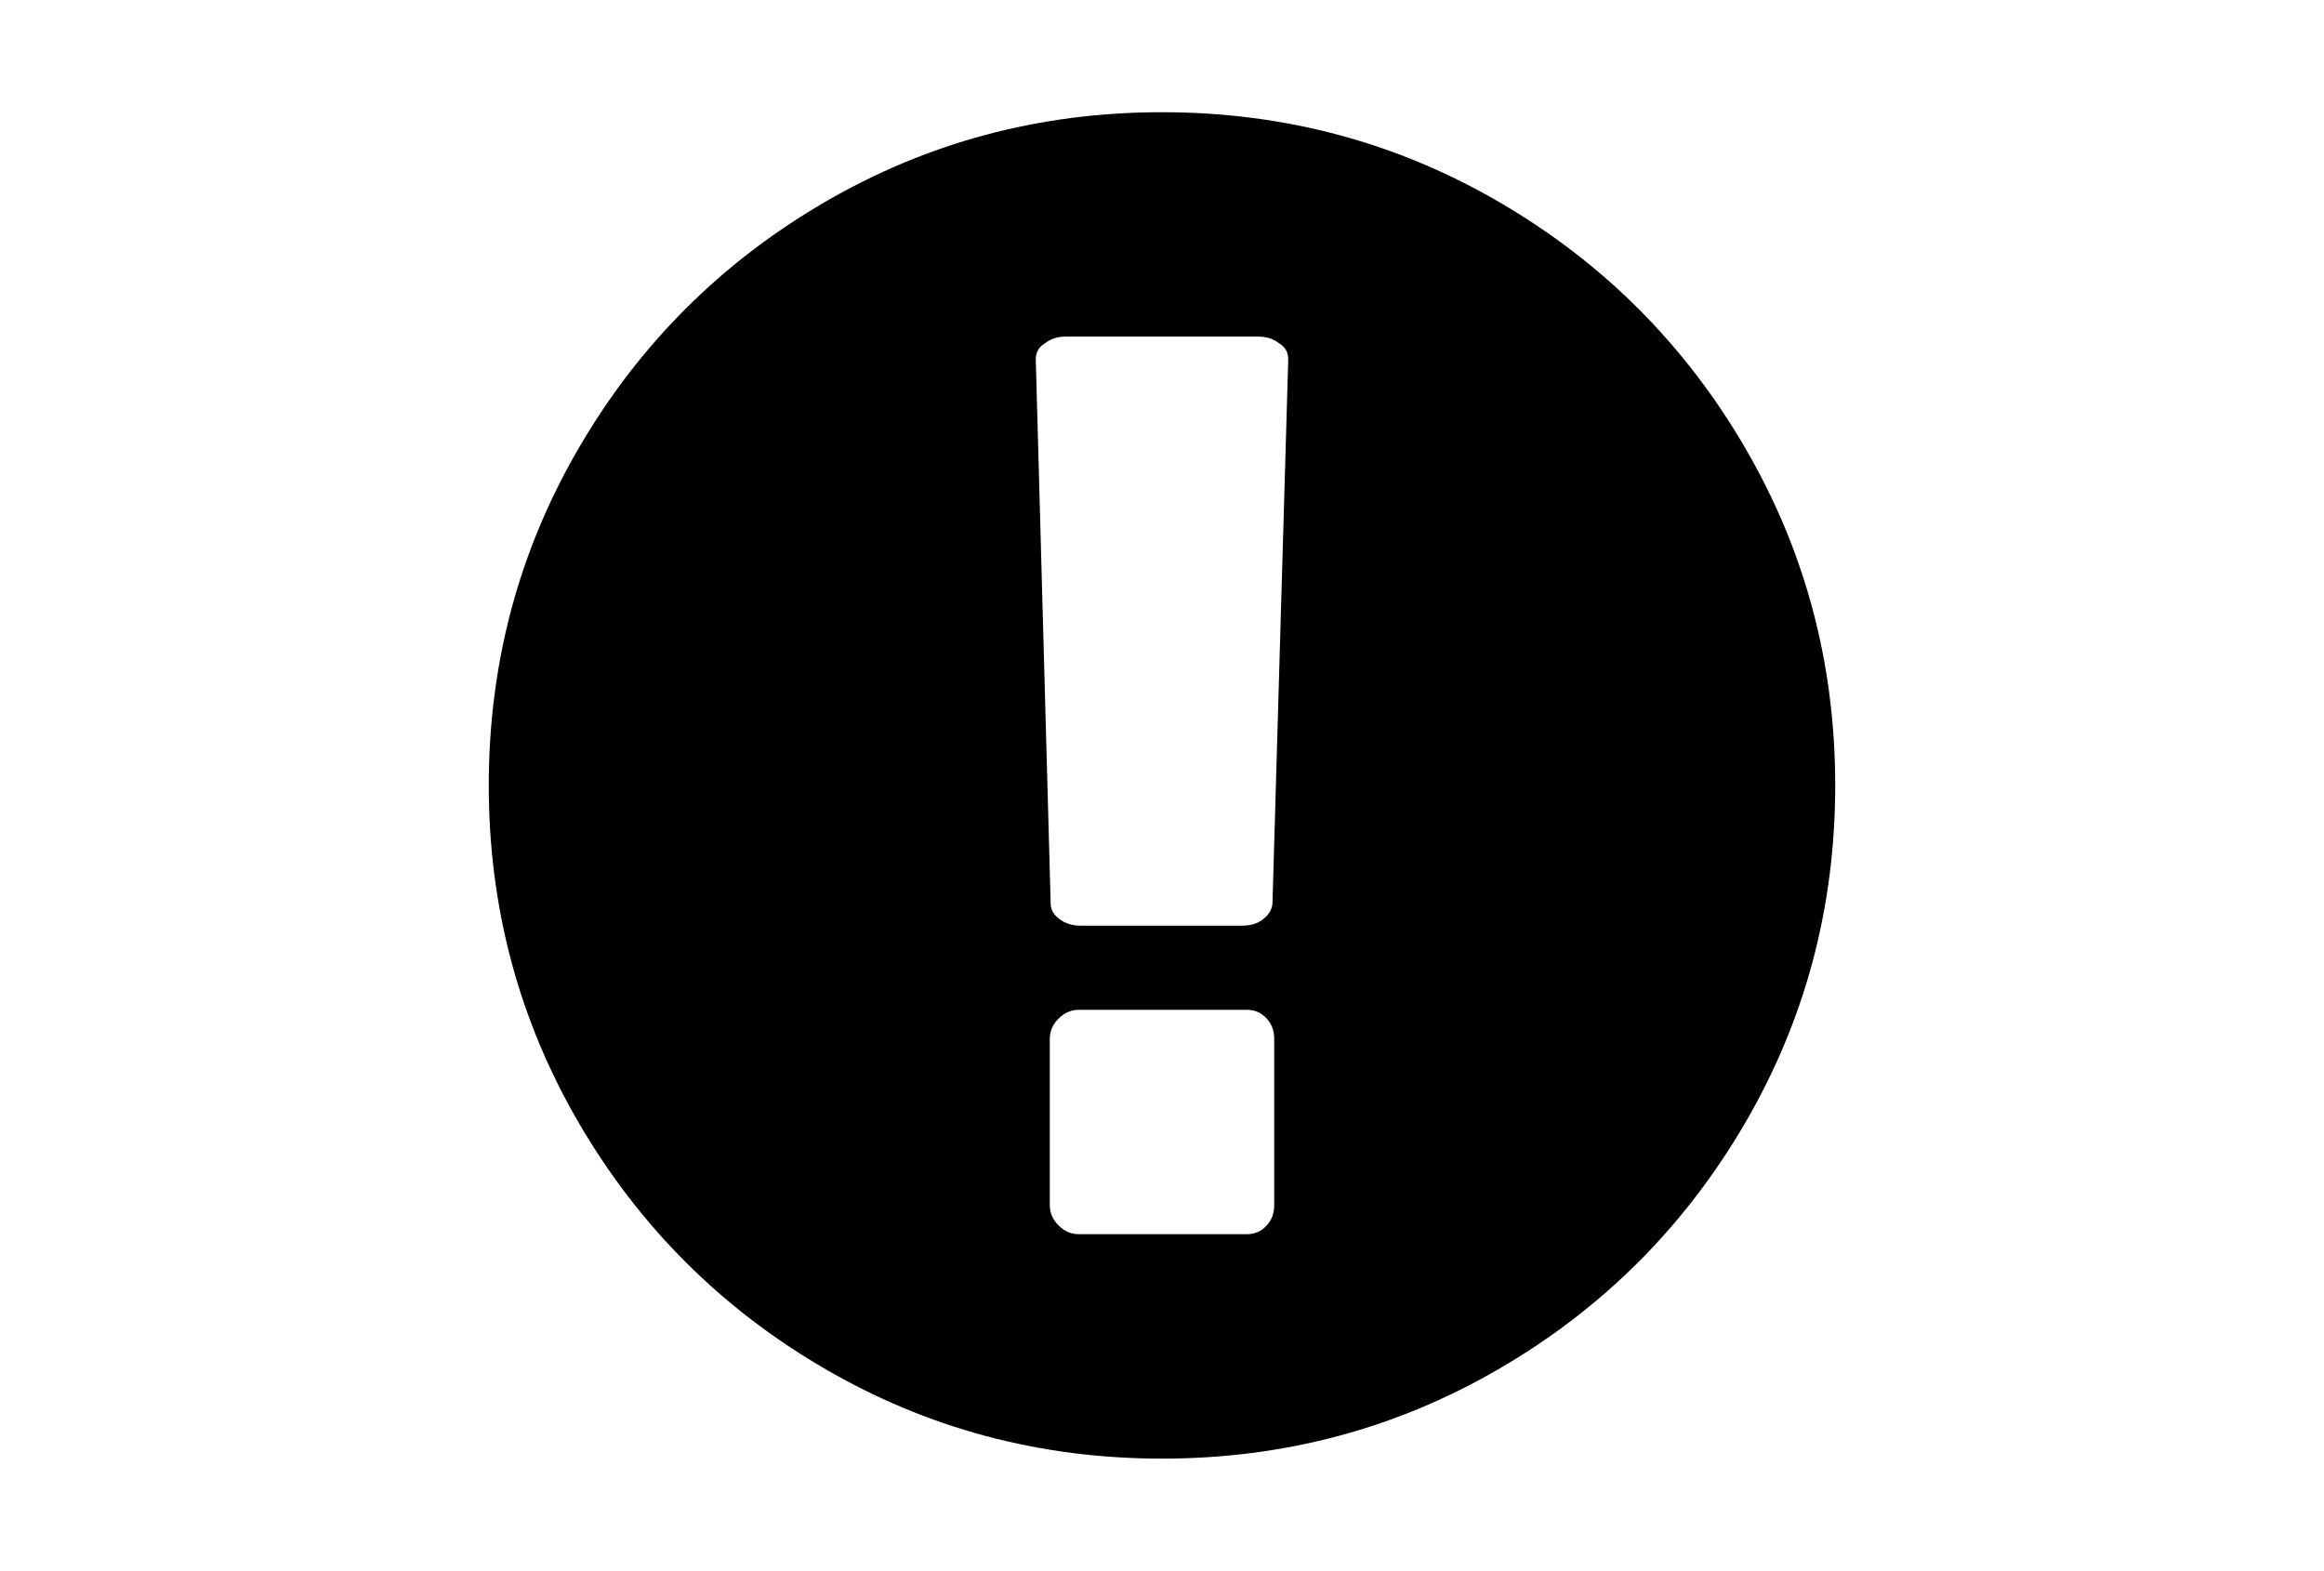
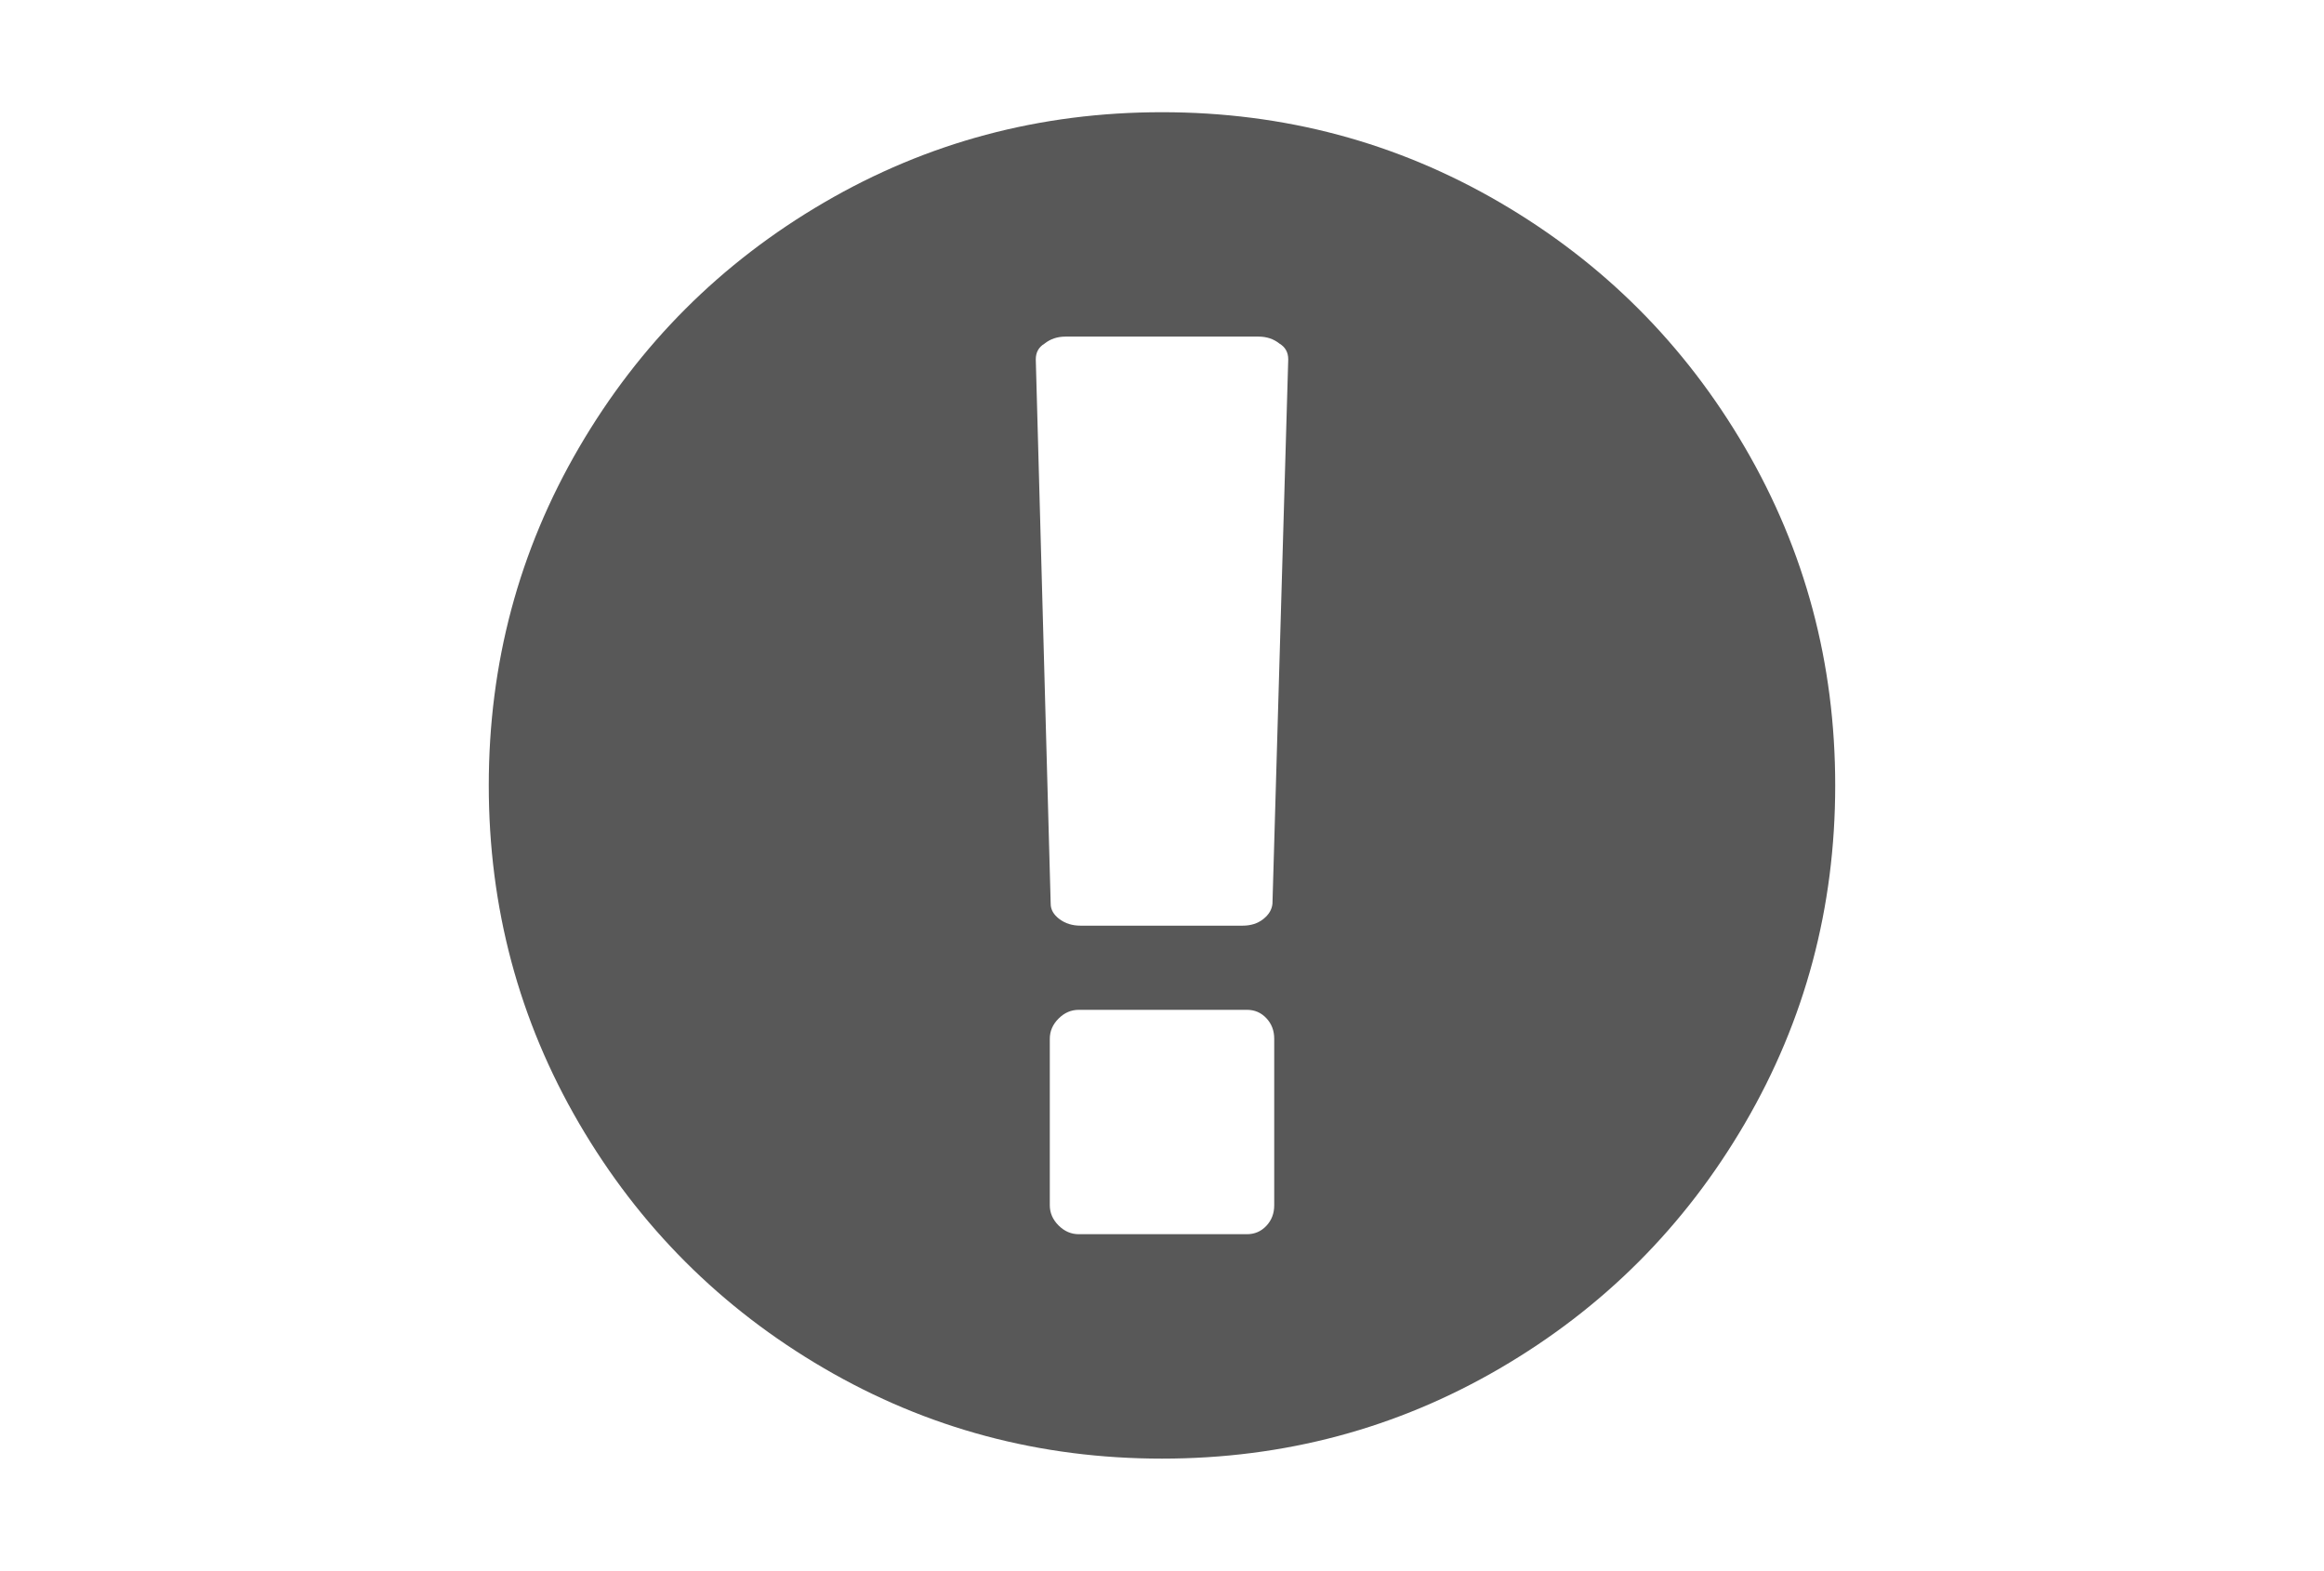
<svg xmlns="http://www.w3.org/2000/svg" version="1.1" id="Capa_1" x="0px" y="0px" width="216px" height="146px" viewBox="0 0 216 146" enable-background="new 0 0 216 146" xml:space="preserve">
-   <path d="M162.18,41.592c-5.595-9.586-13.185-17.176-22.771-22.771c-9.588-5.595-20.055-8.392-31.408-8.392  c-11.352,0-21.821,2.797-31.408,8.392c-9.587,5.594-17.177,13.184-22.772,22.771C48.225,51.179,45.428,61.649,45.428,73  c0,11.351,2.798,21.82,8.392,31.408c5.595,9.584,13.185,17.176,22.772,22.771c9.587,5.595,20.056,8.392,31.408,8.392  c11.352,0,21.822-2.797,31.408-8.392c9.586-5.594,17.176-13.185,22.771-22.771c5.594-9.588,8.391-20.058,8.391-31.408  C170.57,61.649,167.773,51.178,162.18,41.592z M118.43,112.025c0,0.761-0.246,1.398-0.734,1.914s-1.086,0.773-1.793,0.773H100.26  c-0.706,0-1.331-0.271-1.874-0.814c-0.543-0.543-0.814-1.168-0.814-1.873V96.546c0-0.706,0.271-1.331,0.814-1.874  c0.543-0.543,1.168-0.814,1.874-0.814h15.643c0.707,0,1.306,0.258,1.793,0.773c0.488,0.518,0.734,1.154,0.734,1.915V112.025z   M118.266,83.999c-0.055,0.543-0.339,1.019-0.854,1.426c-0.517,0.407-1.154,0.61-1.914,0.61h-15.073  c-0.761,0-1.413-0.203-1.956-0.61c-0.543-0.407-0.815-0.883-0.815-1.426l-1.385-50.595c0-0.653,0.271-1.141,0.814-1.467  c0.544-0.434,1.196-0.652,1.956-0.652h17.926c0.761,0,1.412,0.217,1.955,0.652c0.543,0.326,0.813,0.815,0.813,1.467L118.266,83.999z  " />
+   <style type="text/css">
+ 	.st0{fill:#585858;}
+ </style>
+   <path class="st0" d="M162.18,41.592c-5.595-9.586-13.185-17.176-22.771-22.771c-9.588-5.595-20.055-8.392-31.408-8.392  c-11.352,0-21.821,2.797-31.408,8.392c-9.587,5.594-17.177,13.184-22.772,22.771C48.225,51.179,45.428,61.649,45.428,73  c0,11.351,2.798,21.82,8.392,31.408c5.595,9.584,13.185,17.176,22.772,22.771c9.587,5.595,20.056,8.392,31.408,8.392  c11.352,0,21.822-2.797,31.408-8.392c9.586-5.594,17.176-13.185,22.771-22.771c5.594-9.588,8.391-20.058,8.391-31.408  C170.57,61.649,167.773,51.178,162.18,41.592z M118.43,112.025c0,0.761-0.246,1.398-0.734,1.914s-1.086,0.773-1.793,0.773H100.26  c-0.706,0-1.331-0.271-1.874-0.814c-0.543-0.543-0.814-1.168-0.814-1.873V96.546c0-0.706,0.271-1.331,0.814-1.874  c0.543-0.543,1.168-0.814,1.874-0.814h15.643c0.707,0,1.306,0.258,1.793,0.773c0.488,0.518,0.734,1.154,0.734,1.915V112.025z   M118.266,83.999c-0.055,0.543-0.339,1.019-0.854,1.426c-0.517,0.407-1.154,0.61-1.914,0.61h-15.073  c-0.761,0-1.413-0.203-1.956-0.61c-0.543-0.407-0.815-0.883-0.815-1.426l-1.385-50.595c0-0.653,0.271-1.141,0.814-1.467  c0.544-0.434,1.196-0.652,1.956-0.652h17.926c0.761,0,1.412,0.217,1.955,0.652c0.543,0.326,0.813,0.815,0.813,1.467L118.266,83.999z  " />
</svg>
